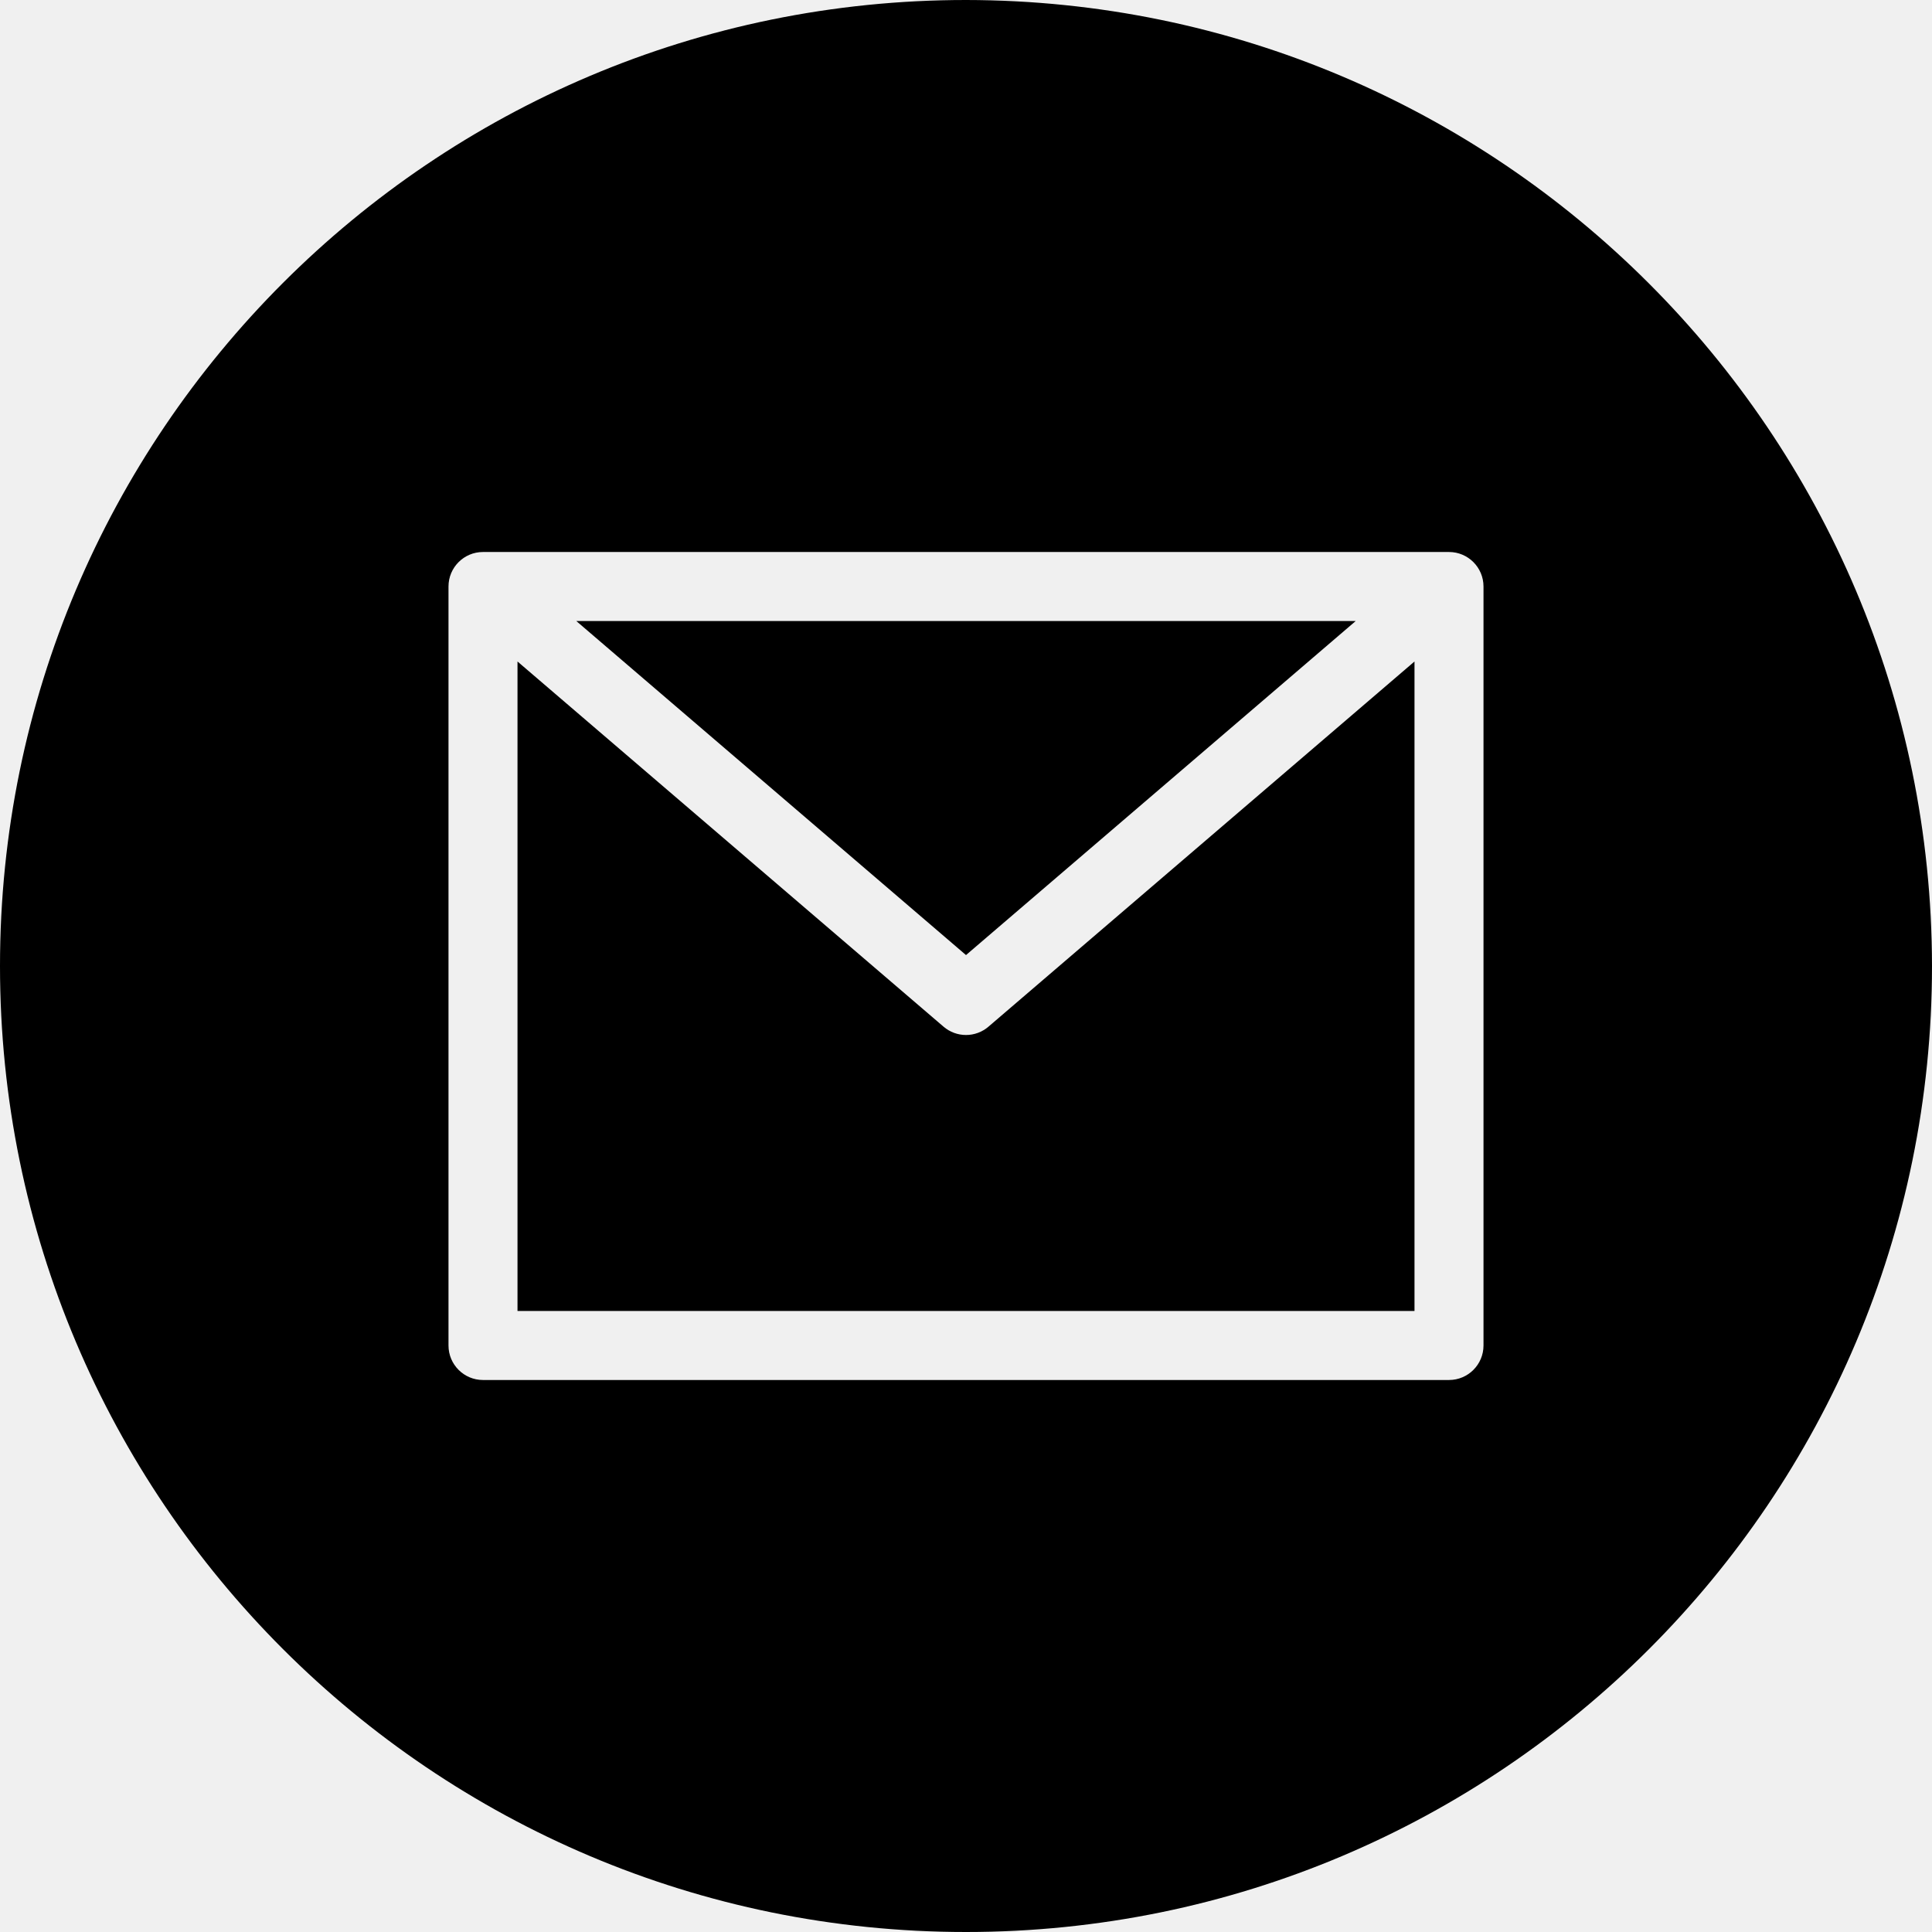
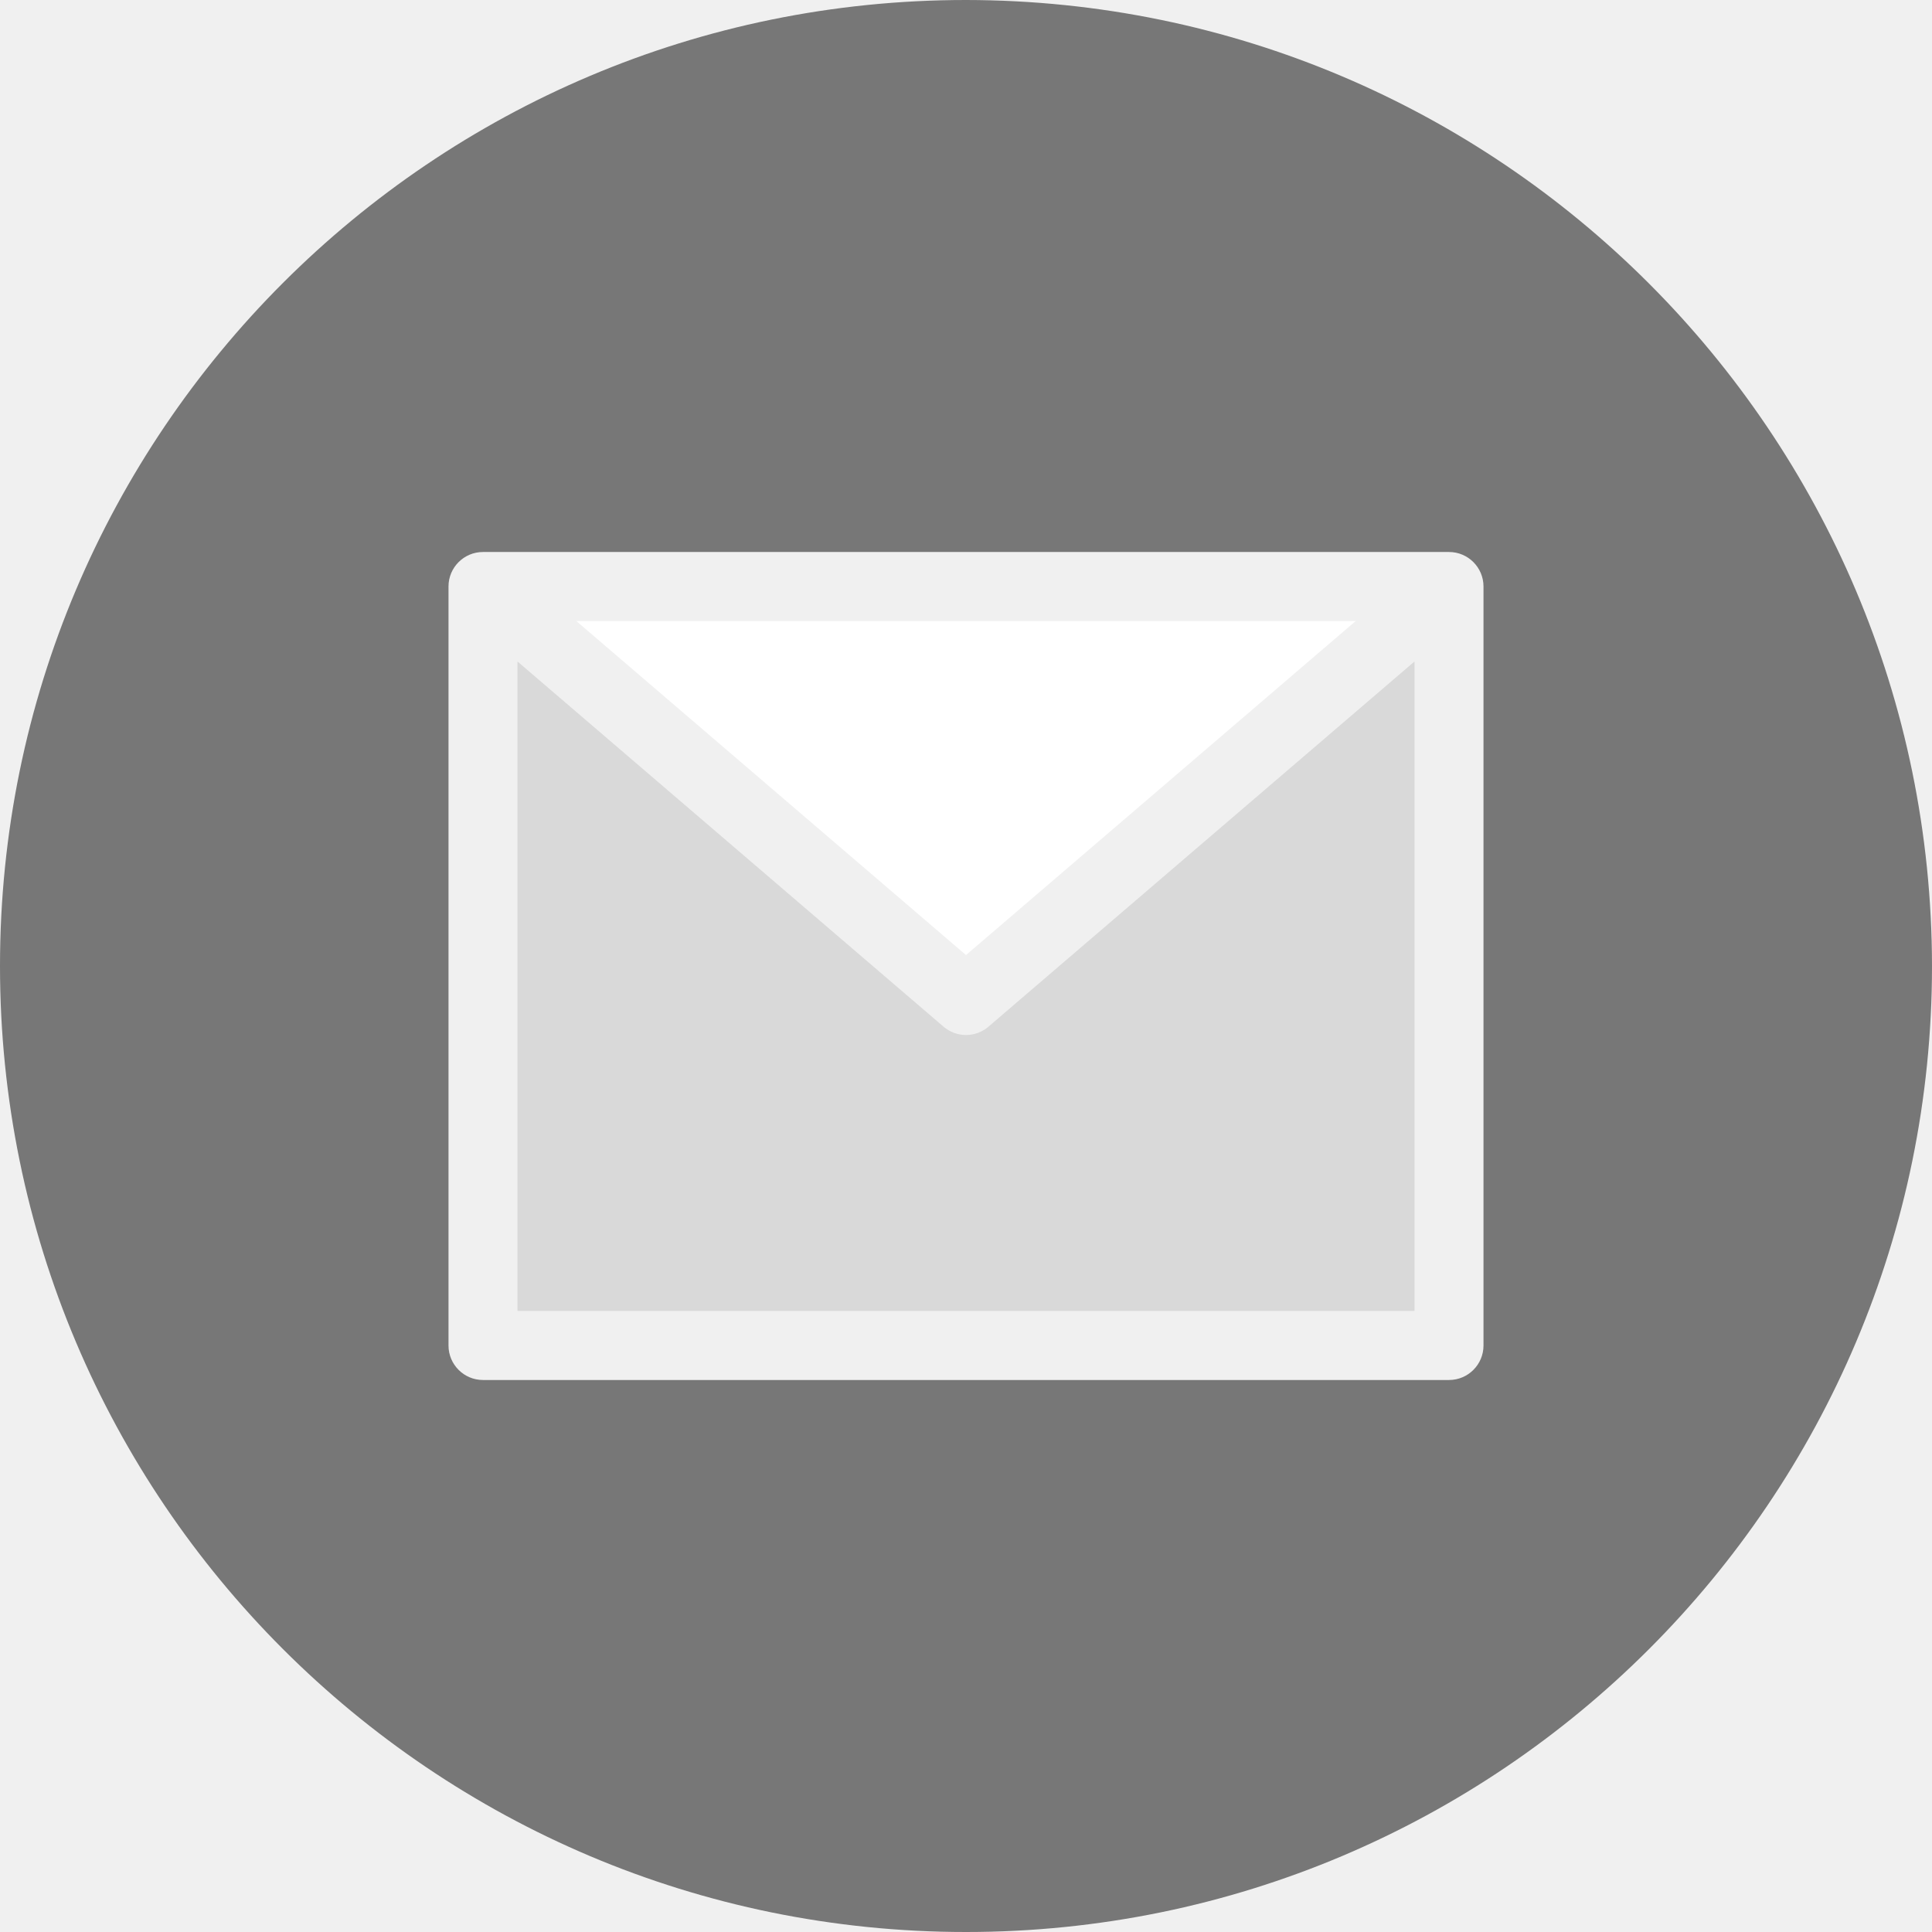
<svg xmlns="http://www.w3.org/2000/svg" height="448pt" viewBox="0 0 448 448" width="448pt">
-   <path d="m314.375 144h-180.75l90.375 77.465zm0 0" />
-   <path d="m224 240c-1.91 0-3.758-.684-5.207-1.93l-98.793-84.68v150.609h208v-150.609l-98.793 84.68c-1.449 1.246-3.297 1.93-5.207 1.93zm0 0" />
-   <path d="m224 0c-123.711 0-224 100.289-224 224s100.289 224 224 224 224-100.289 224-224c-.141-123.652-100.348-223.859-224-224zm120 312c0 4.418-3.582 8-8 8h-224c-4.418 0-8-3.582-8-8v-176c0-4.418 3.582-8 8-8h224c4.418 0 8 3.582 8 8zm0 0" />
+   <path fill="#fff" d="m314.375 144h-180.75l90.375 77.465zm0 0" />
+   <path fill="#D9D9D9" d="m224 240c-1.91 0-3.758-.684-5.207-1.93l-98.793-84.68v150.609h208v-150.609l-98.793 84.68c-1.449 1.246-3.297 1.93-5.207 1.93zm0 0" />
+   <path fill="#777" d="m224 0c-123.711 0-224 100.289-224 224s100.289 224 224 224 224-100.289 224-224c-.141-123.652-100.348-223.859-224-224zm120 312c0 4.418-3.582 8-8 8h-224c-4.418 0-8-3.582-8-8v-176c0-4.418 3.582-8 8-8h224c4.418 0 8 3.582 8 8zm0 0" />
</svg>
